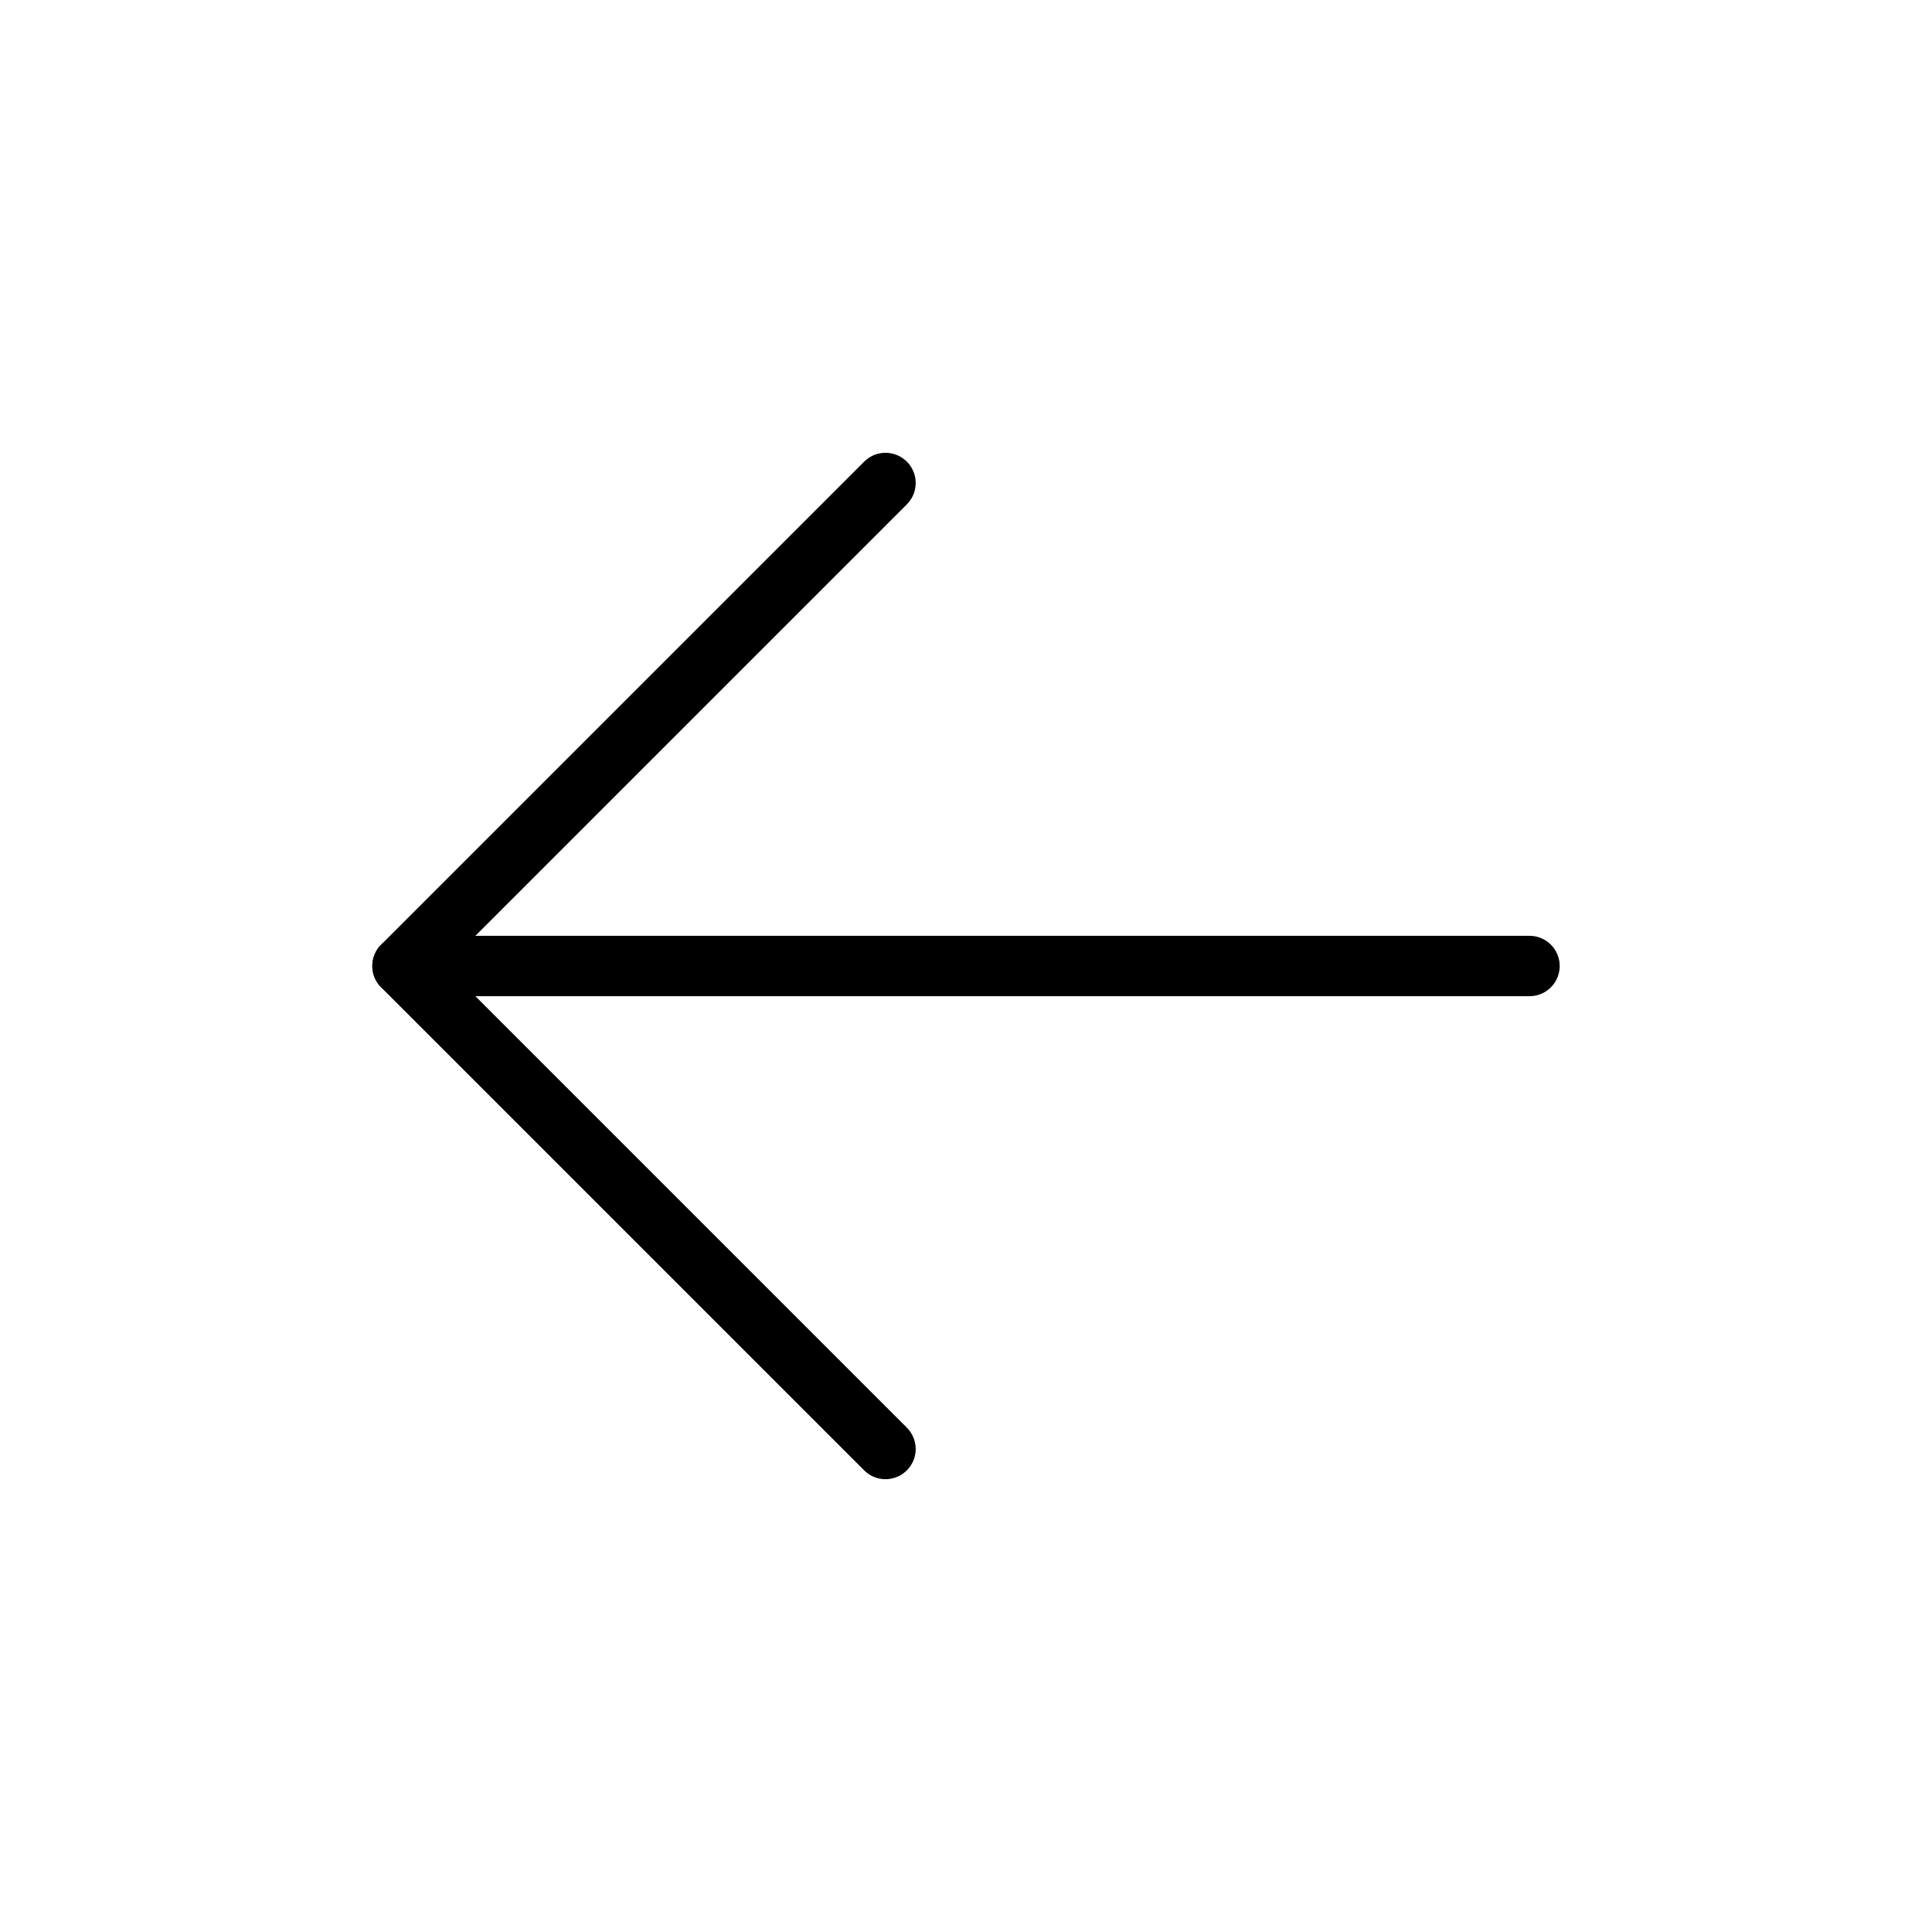
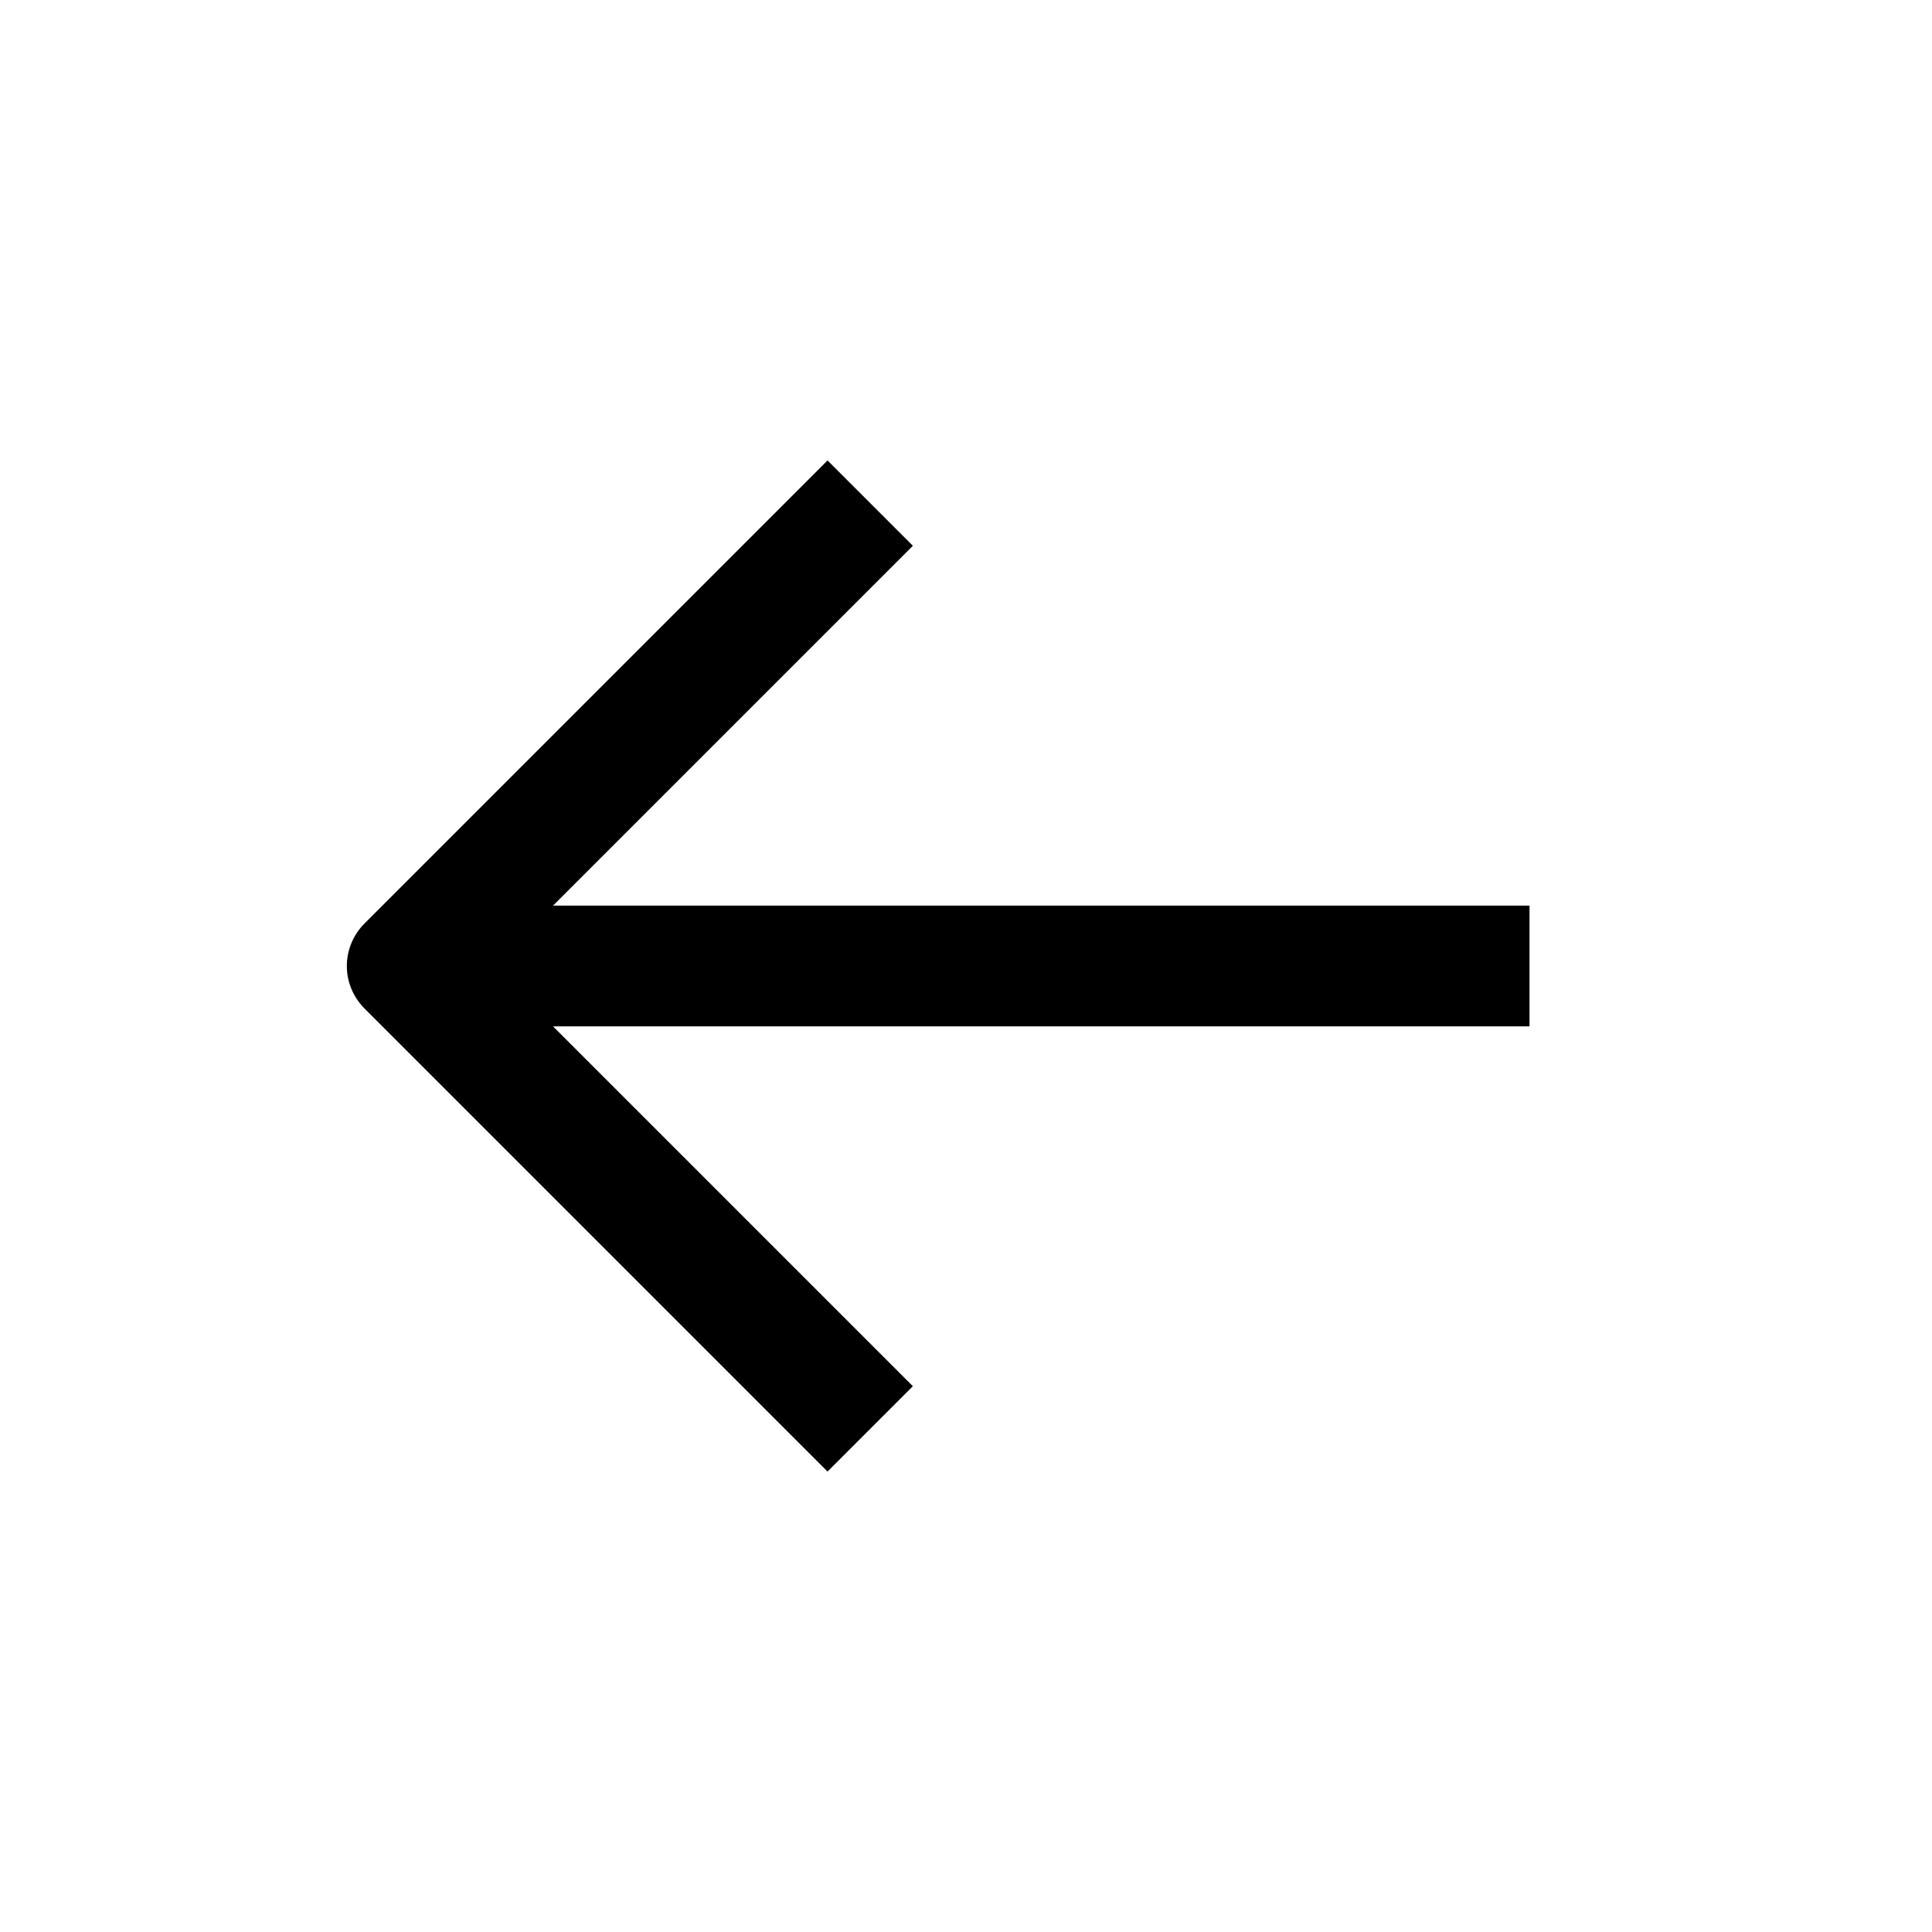
- <svg xmlns="http://www.w3.org/2000/svg" width="48" height="48" viewBox="0 0 48 48" fill="none" stroke="currentColor" stroke-width="1.5" stroke-linecap="round" stroke-linejoin="round">
-   <line x1="38" y1="24" x2="10" y2="24" />
-   <polyline points="22 12 10 24 22 36" />
+ <svg xmlns="http://www.w3.org/2000/svg" width="48" height="48" viewBox="0 0 48 48" fill="none">
+   <path d="M20.56 11.44L9.06 22.94C8.47 23.53 8.47 24.47 9.06 25.06L20.56 36.56L22.68 34.44L13.74 25.5H38V22.5H13.74L22.68 13.56L20.56 11.44Z" fill="currentColor" />
</svg>
